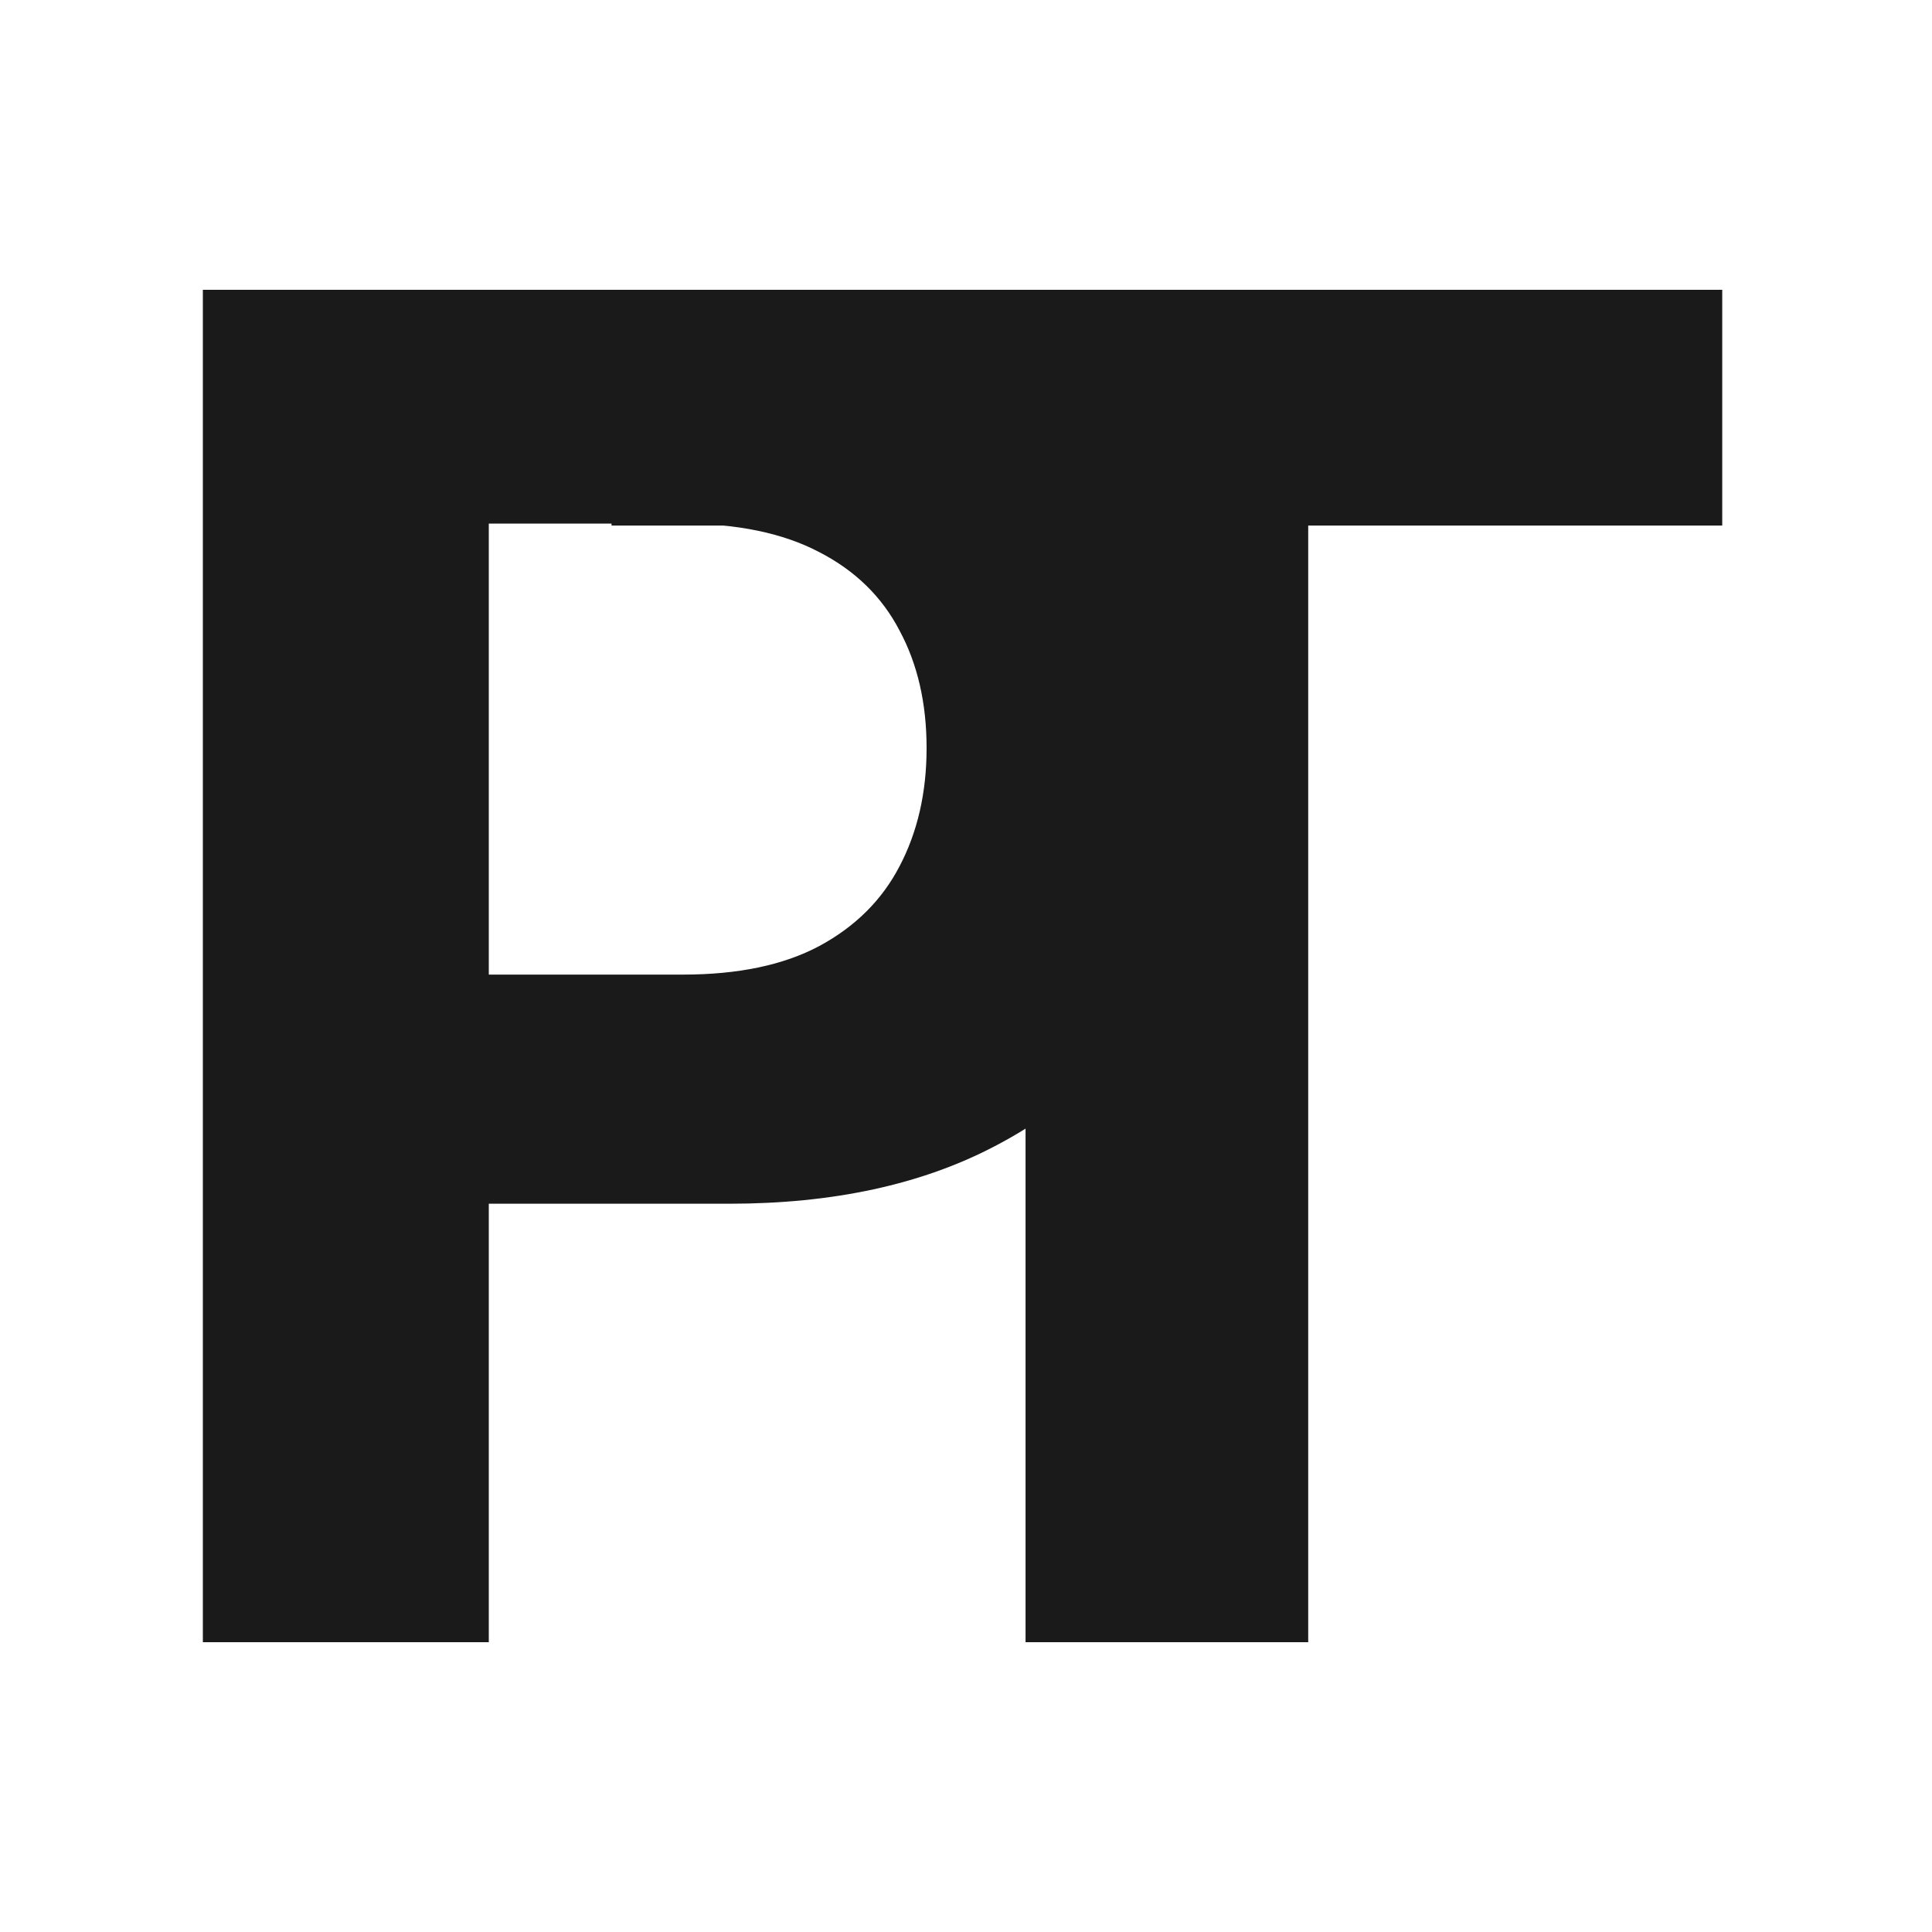
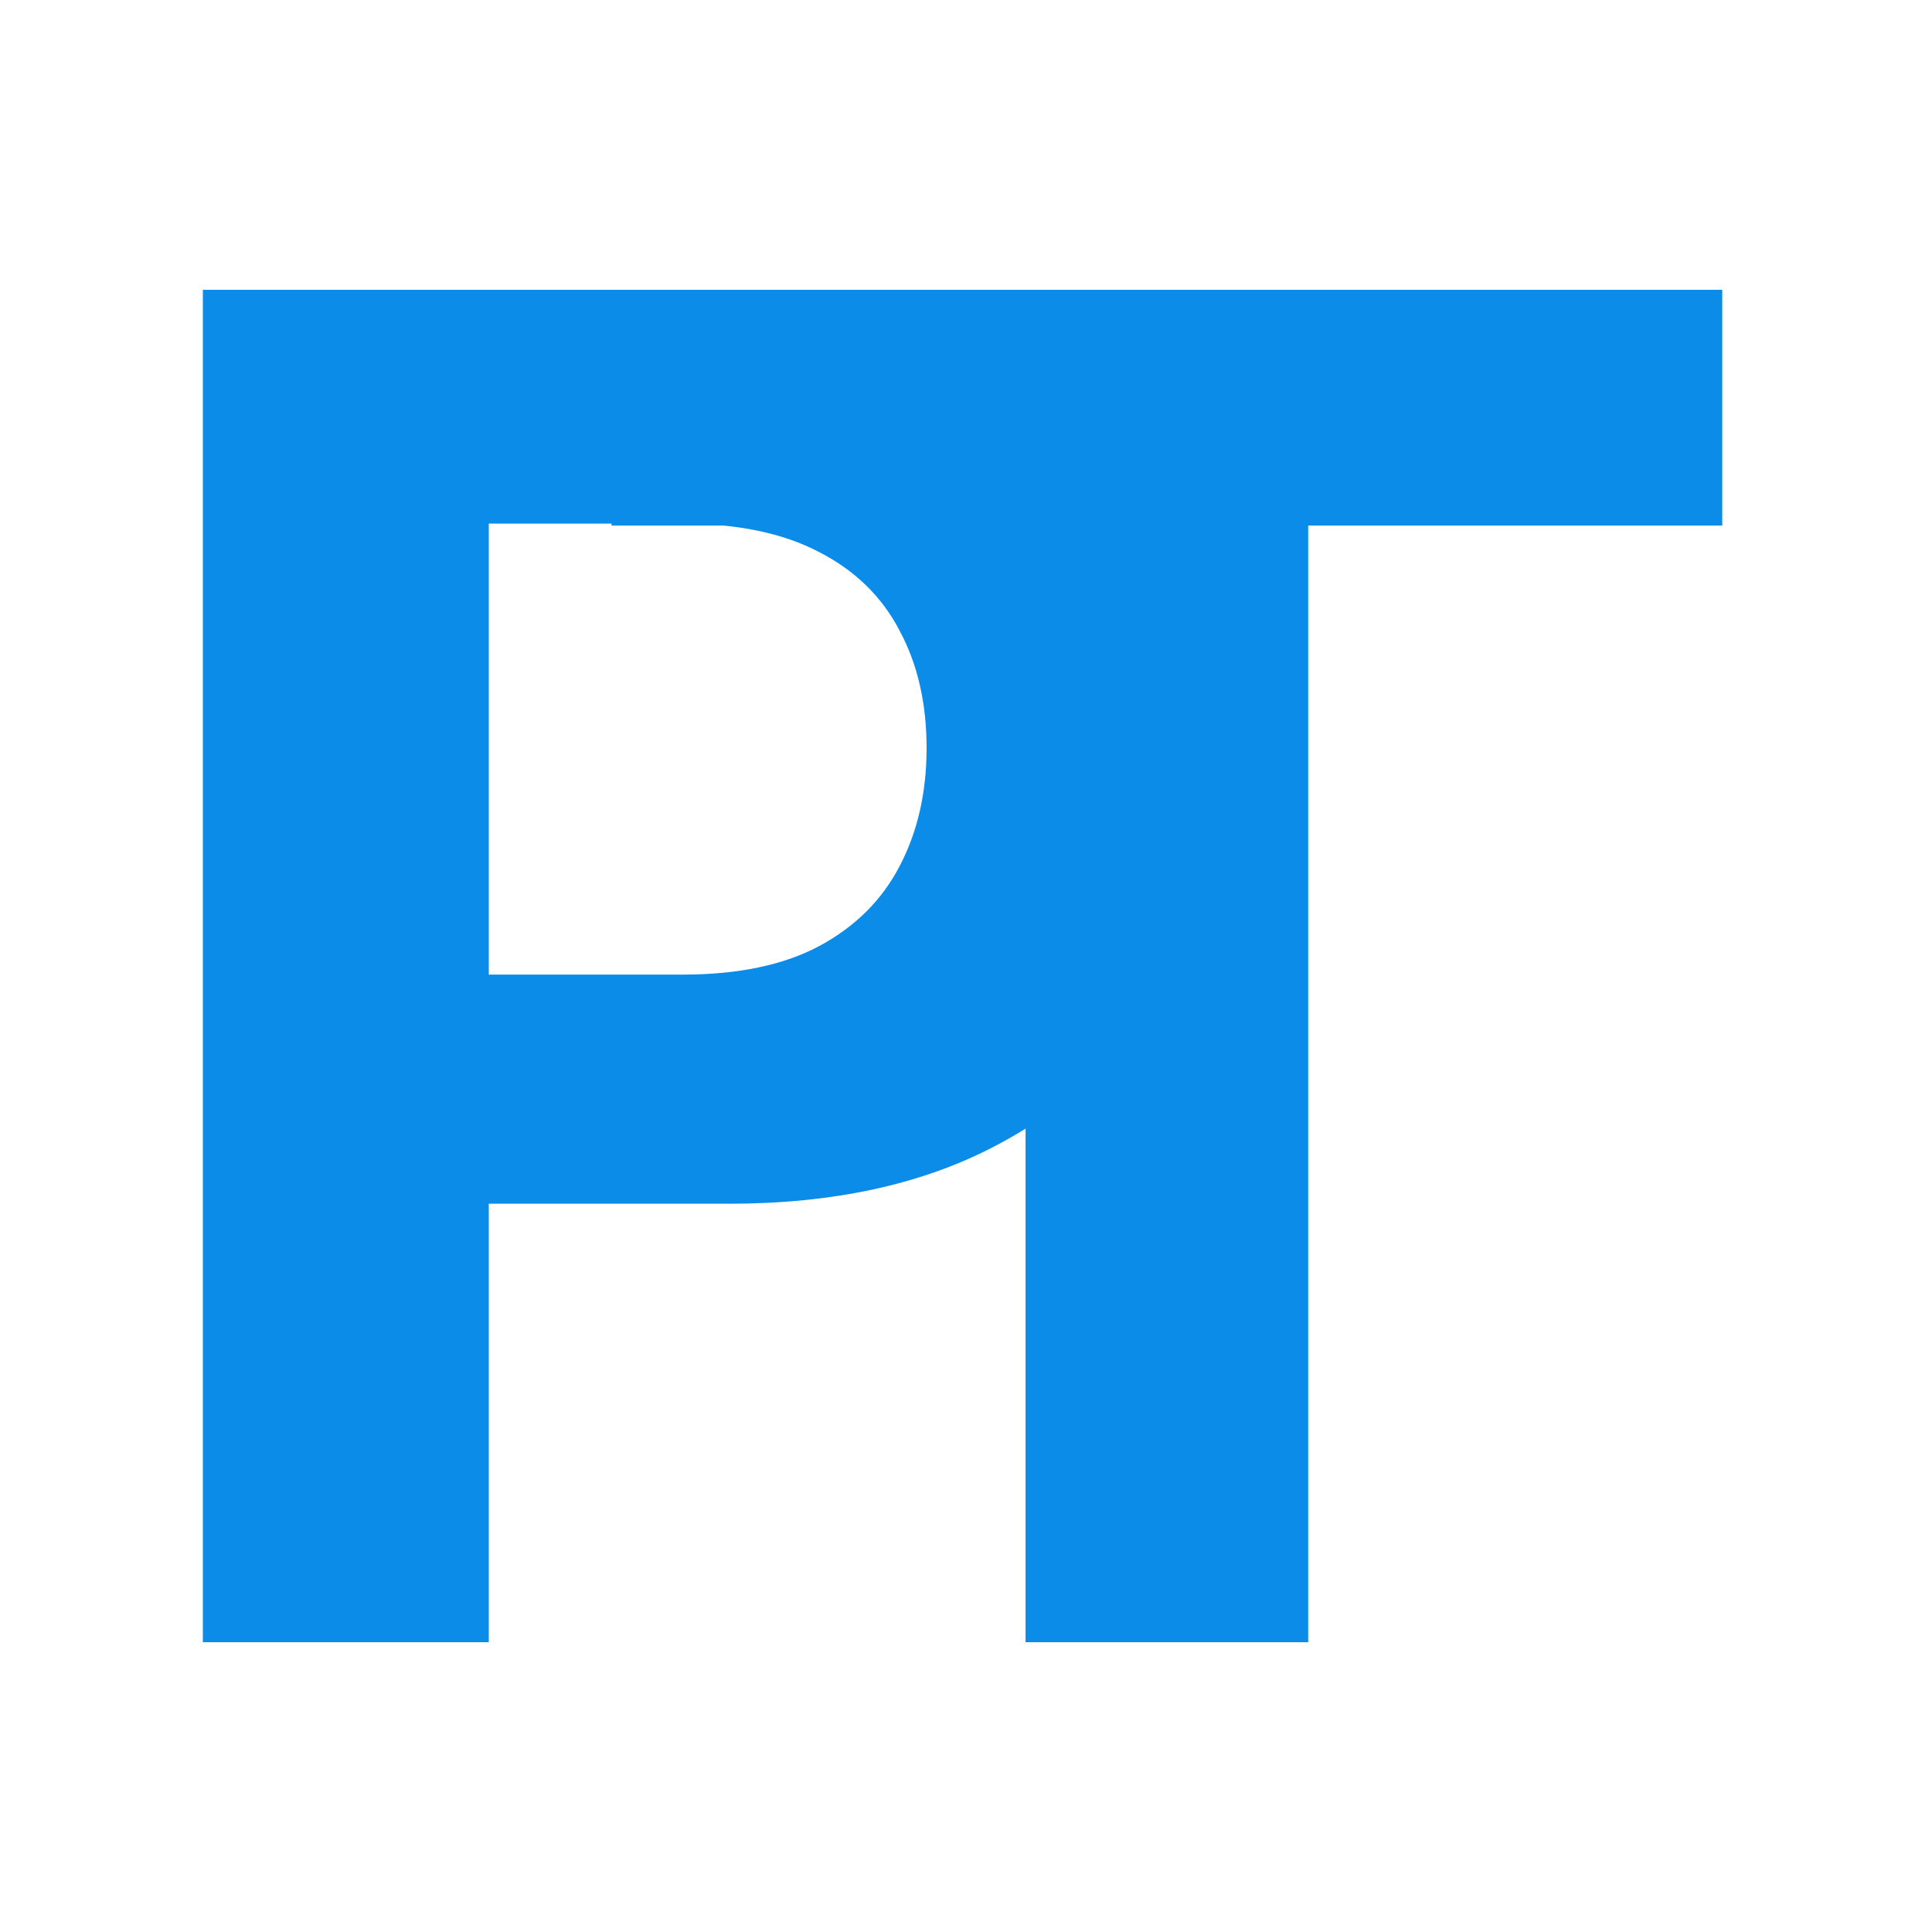
<svg xmlns="http://www.w3.org/2000/svg" viewBox="0 0 40 40" fill="none">
  <g transform="translate(4.2, 6)">
-     <path d="M8.461 4.881V0H31.457V4.881H22.885V28H17.033V4.881H8.461Z" fill="#1a1a1a" />
-     <path d="M0 28V0H11.047C13.171 0 14.98 0.406 16.475 1.217C17.969 2.019 19.109 3.135 19.893 4.566C20.686 5.988 21.082 7.629 21.082 9.488C21.082 11.348 20.681 12.988 19.879 14.41C19.077 15.832 17.915 16.939 16.393 17.732C14.88 18.525 13.047 18.922 10.896 18.922H3.855V14.178H9.939C11.079 14.178 12.018 13.982 12.756 13.59C13.503 13.189 14.059 12.637 14.424 11.935C14.797 11.225 14.984 10.409 14.984 9.488C14.984 8.559 14.797 7.747 14.424 7.055C14.059 6.353 13.503 5.811 12.756 5.428C12.008 5.036 11.06 4.84 9.912 4.84H5.92V28H0Z" fill="#1a1a1a" />
+     <path d="M8.461 4.881V0H31.457V4.881H22.885V28H17.033V4.881H8.461Z" fill="#0c8ce9" />
+     <path d="M0 28V0H11.047C13.171 0 14.98 0.406 16.475 1.217C17.969 2.019 19.109 3.135 19.893 4.566C20.686 5.988 21.082 7.629 21.082 9.488C21.082 11.348 20.681 12.988 19.879 14.41C19.077 15.832 17.915 16.939 16.393 17.732C14.88 18.525 13.047 18.922 10.896 18.922H3.855V14.178H9.939C11.079 14.178 12.018 13.982 12.756 13.59C13.503 13.189 14.059 12.637 14.424 11.935C14.797 11.225 14.984 10.409 14.984 9.488C14.984 8.559 14.797 7.747 14.424 7.055C14.059 6.353 13.503 5.811 12.756 5.428C12.008 5.036 11.06 4.84 9.912 4.84H5.92V28H0Z" fill="#0c8ce9" />
  </g>
</svg>
